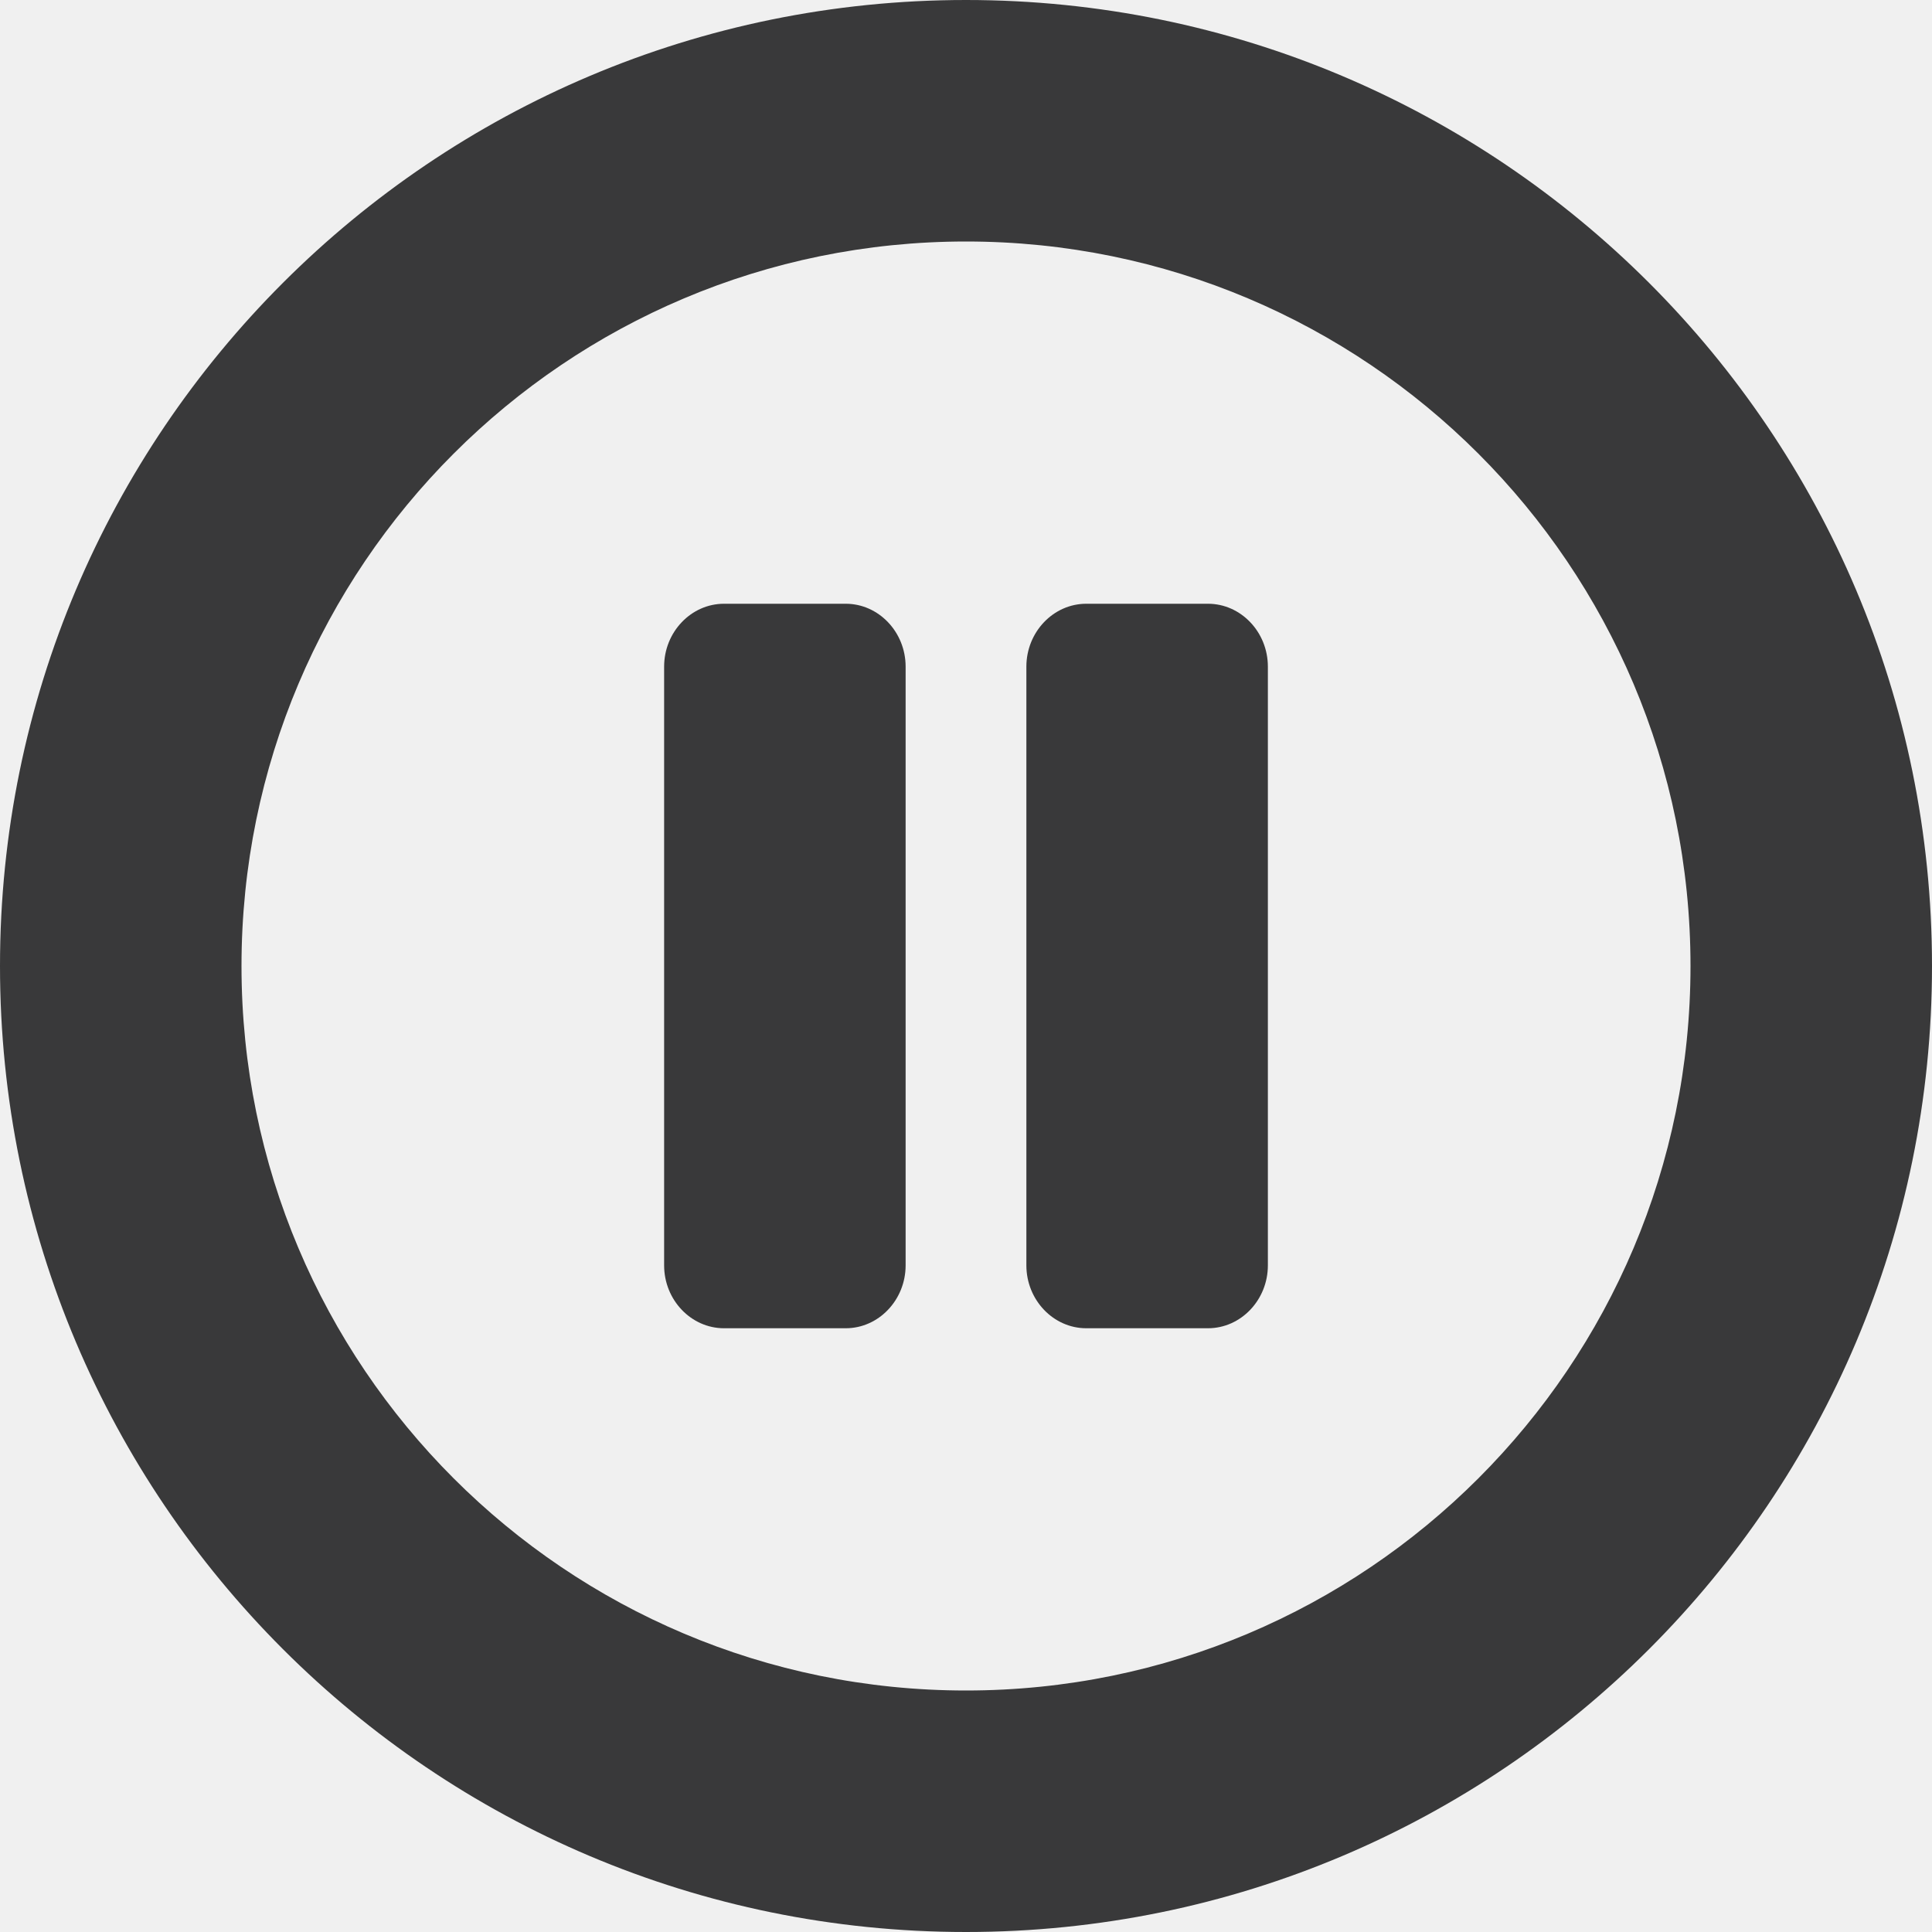
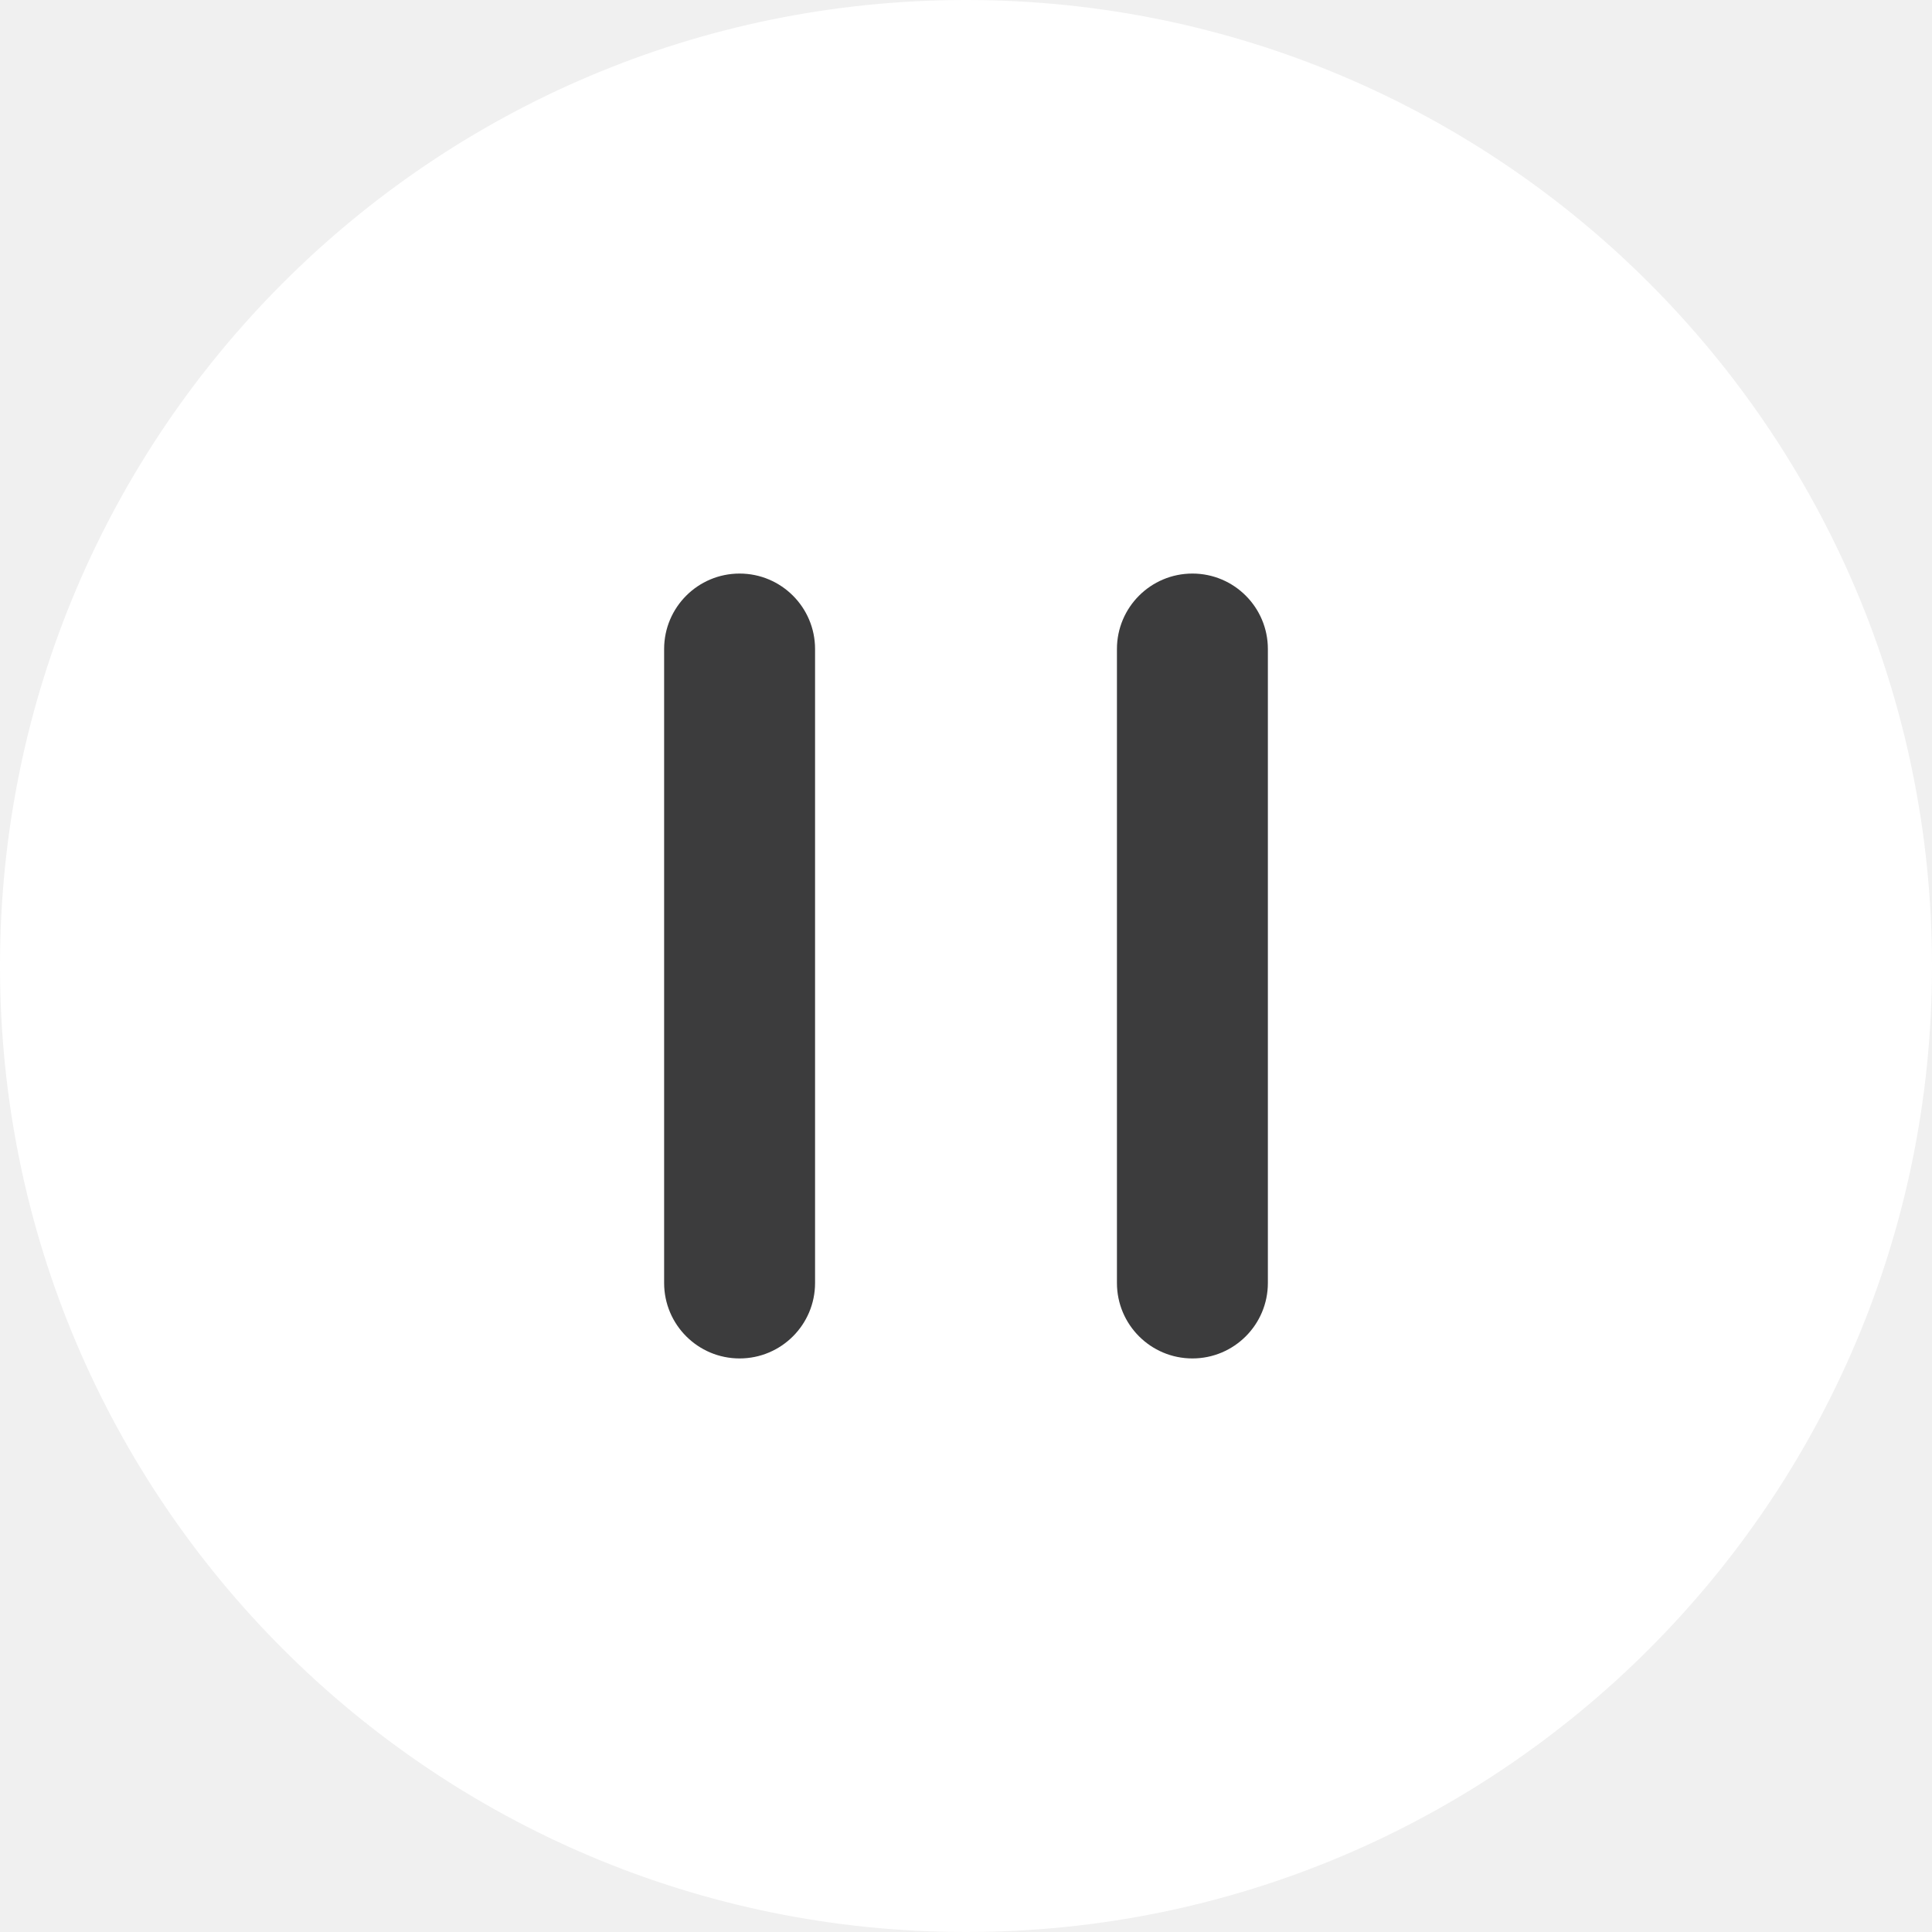
- <svg xmlns="http://www.w3.org/2000/svg" width="96" height="96" viewBox="0 0 96 96">
-   <path fill="rgba(12, 12, 13, 0.8)" d="M48,0 C21.484,0 0,21.484 0,48 C0,74.516 21.484,96 48,96 C74.516,96 96,74.516 96,48 C96,21.484 74.516,0 48,0 Z M48,84 C28.11,84 12,67.89 12,48 C12,28.11 28.11,12 48,12 C67.89,12 84,28.11 84,48 C84,67.89 67.89,84 48,84 Z M63,33.125 L63,62.875 C63,64.594 61.66,66 60.023,66 L53.977,66 C52.34,66 51,64.594 51,62.875 L51,33.125 C51,31.406 52.34,30 53.977,30 L60.023,30 C61.66,30 63,31.406 63,33.125 Z M45,33.125 L45,62.875 C45,64.594 43.66,66 42.023,66 L35.977,66 C34.34,66 33,64.594 33,62.875 L33,33.125 C33,31.406 34.34,30 35.977,30 L42.023,30 C43.66,30 45,31.406 45,33.125 Z" />
+ <svg xmlns="http://www.w3.org/2000/svg" width="96px" height="96px" viewBox="0 0 96 96" version="1.1">
+   <g id="icon-96-disabled" stroke="none" stroke-width="1" fill="none" fill-rule="evenodd">
+     <g id="Disabled" fill-rule="nonzero">
+       <circle id="Background" fill="#FFFFFF" cx="48" cy="48" r="48" />
+       <path d="M33,32.25 C33,30.179 34.679,28.5 36.75,28.5 C38.821,28.5 40.5,30.179 40.5,32.25 L40.5,63.75 C40.5,65.821 38.821,67.5 36.75,67.5 C34.679,67.5 33,65.821 33,63.75 L33,32.25 Z" id="Line" fill-opacity="0.8" fill="#0C0C0D" />
+       <path d="M55.5,32.25 C55.5,30.179 57.179,28.5 59.25,28.5 C61.321,28.5 63,30.179 63,32.25 L63,63.75 C63,65.821 61.321,67.5 59.25,67.5 C57.179,67.5 55.5,65.821 55.5,63.75 L55.5,32.25 Z" id="Line" fill-opacity="0.8" fill="#0C0C0D" />
+     </g>
+   </g>
</svg>
